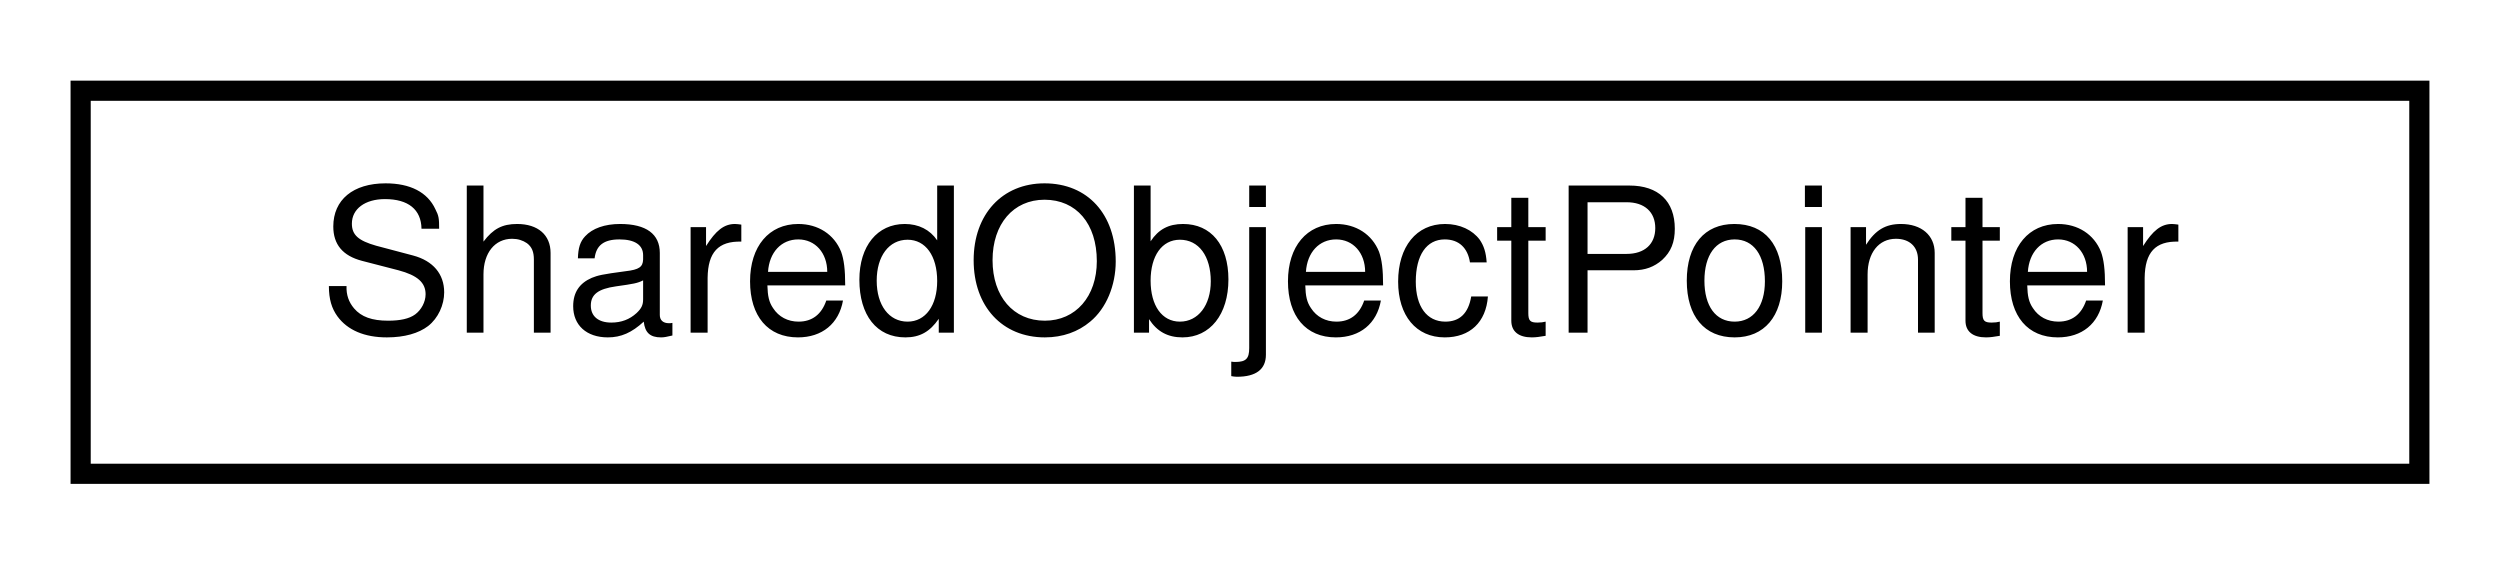
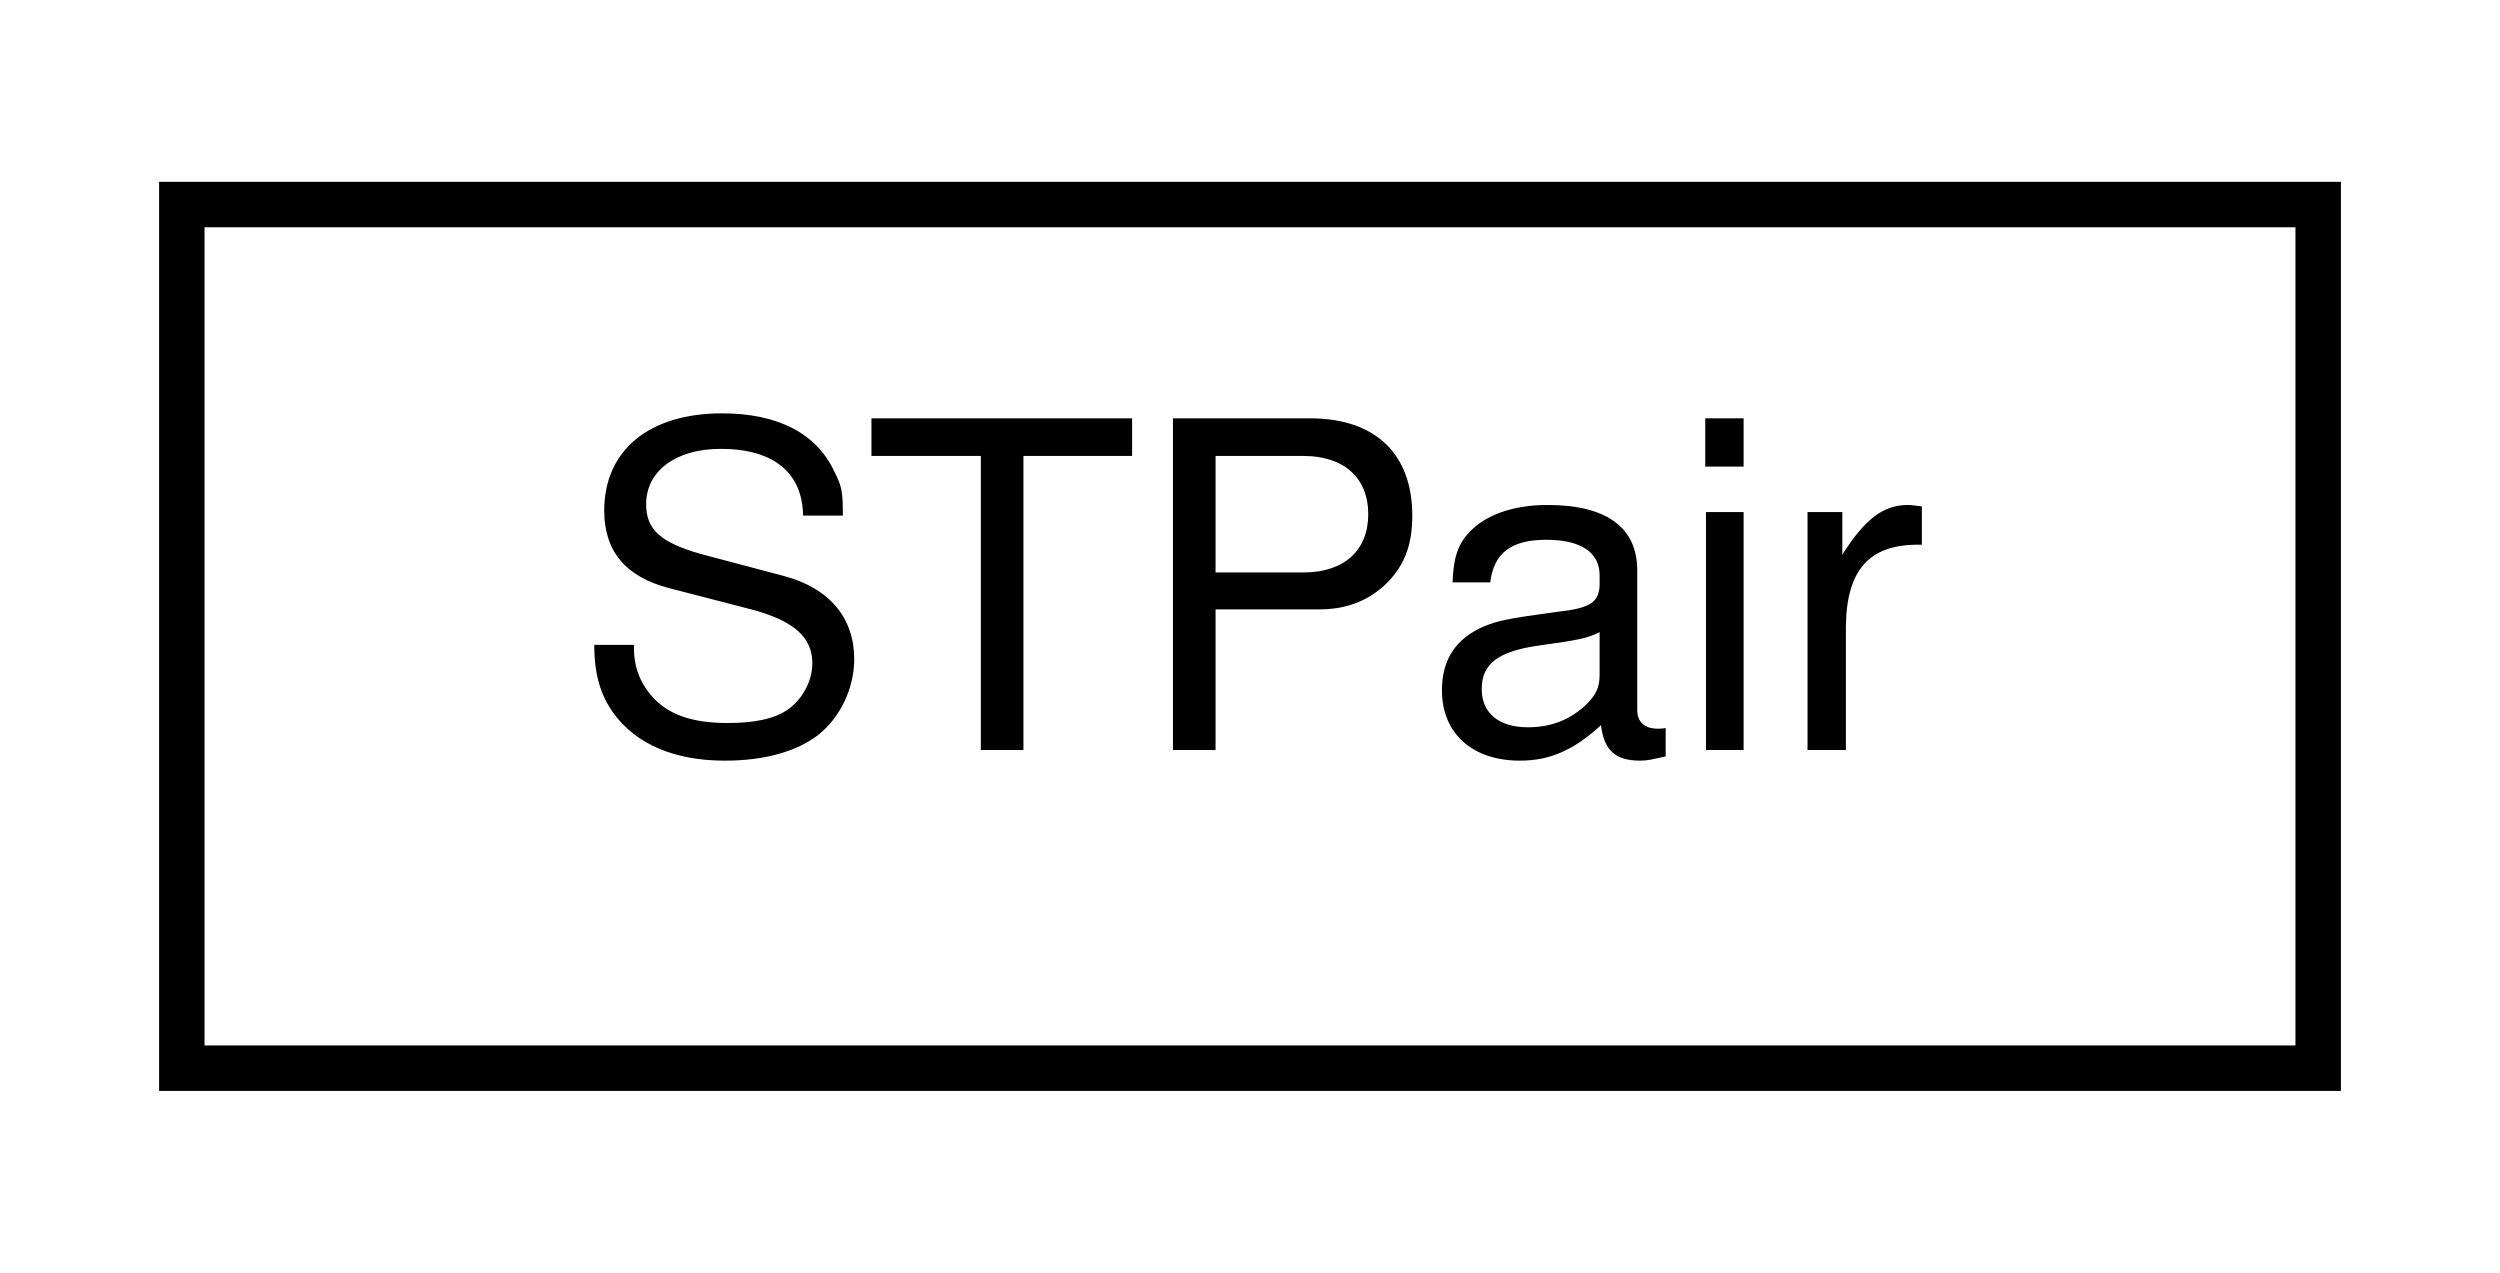
- <svg xmlns="http://www.w3.org/2000/svg" xmlns:xlink="http://www.w3.org/1999/xlink" width="124pt" height="28pt" viewBox="0.00 0.00 124.00 28.00">
+ <svg xmlns="http://www.w3.org/2000/svg" xmlns:xlink="http://www.w3.org/1999/xlink" width="55pt" height="28pt" viewBox="0.00 0.00 55.00 28.00">
  <g id="graph0" class="graph" transform="scale(1 1) rotate(0) translate(4 24)">
    <g id="node1" class="node">
      <g id="a_node1">
-         <a xlink:href="classSharedObjectPointer.html" target="_top" xlink:title=" ">
-           <polygon fill="none" stroke="#000000" points="0,-.5 0,-19.5 116,-19.5 116,-.5 0,-.5" />
-           <text text-anchor="middle" x="58" y="-7.5" font-family="Helvetica,sans-Serif" font-size="10.00" fill="#000000">SharedObjectPointer</text>
+         <a xlink:href="classUtil_1_1STPair.html" target="_top" xlink:title=" ">
+           <polygon fill="none" stroke="#000000" points="0,-.5 0,-19.5 47,-19.5 47,-.5 0,-.5" />
+           <text text-anchor="middle" x="23.5" y="-7.5" font-family="Helvetica,sans-Serif" font-size="10.00" fill="#000000">STPair</text>
        </a>
      </g>
    </g>
  </g>
</svg>
